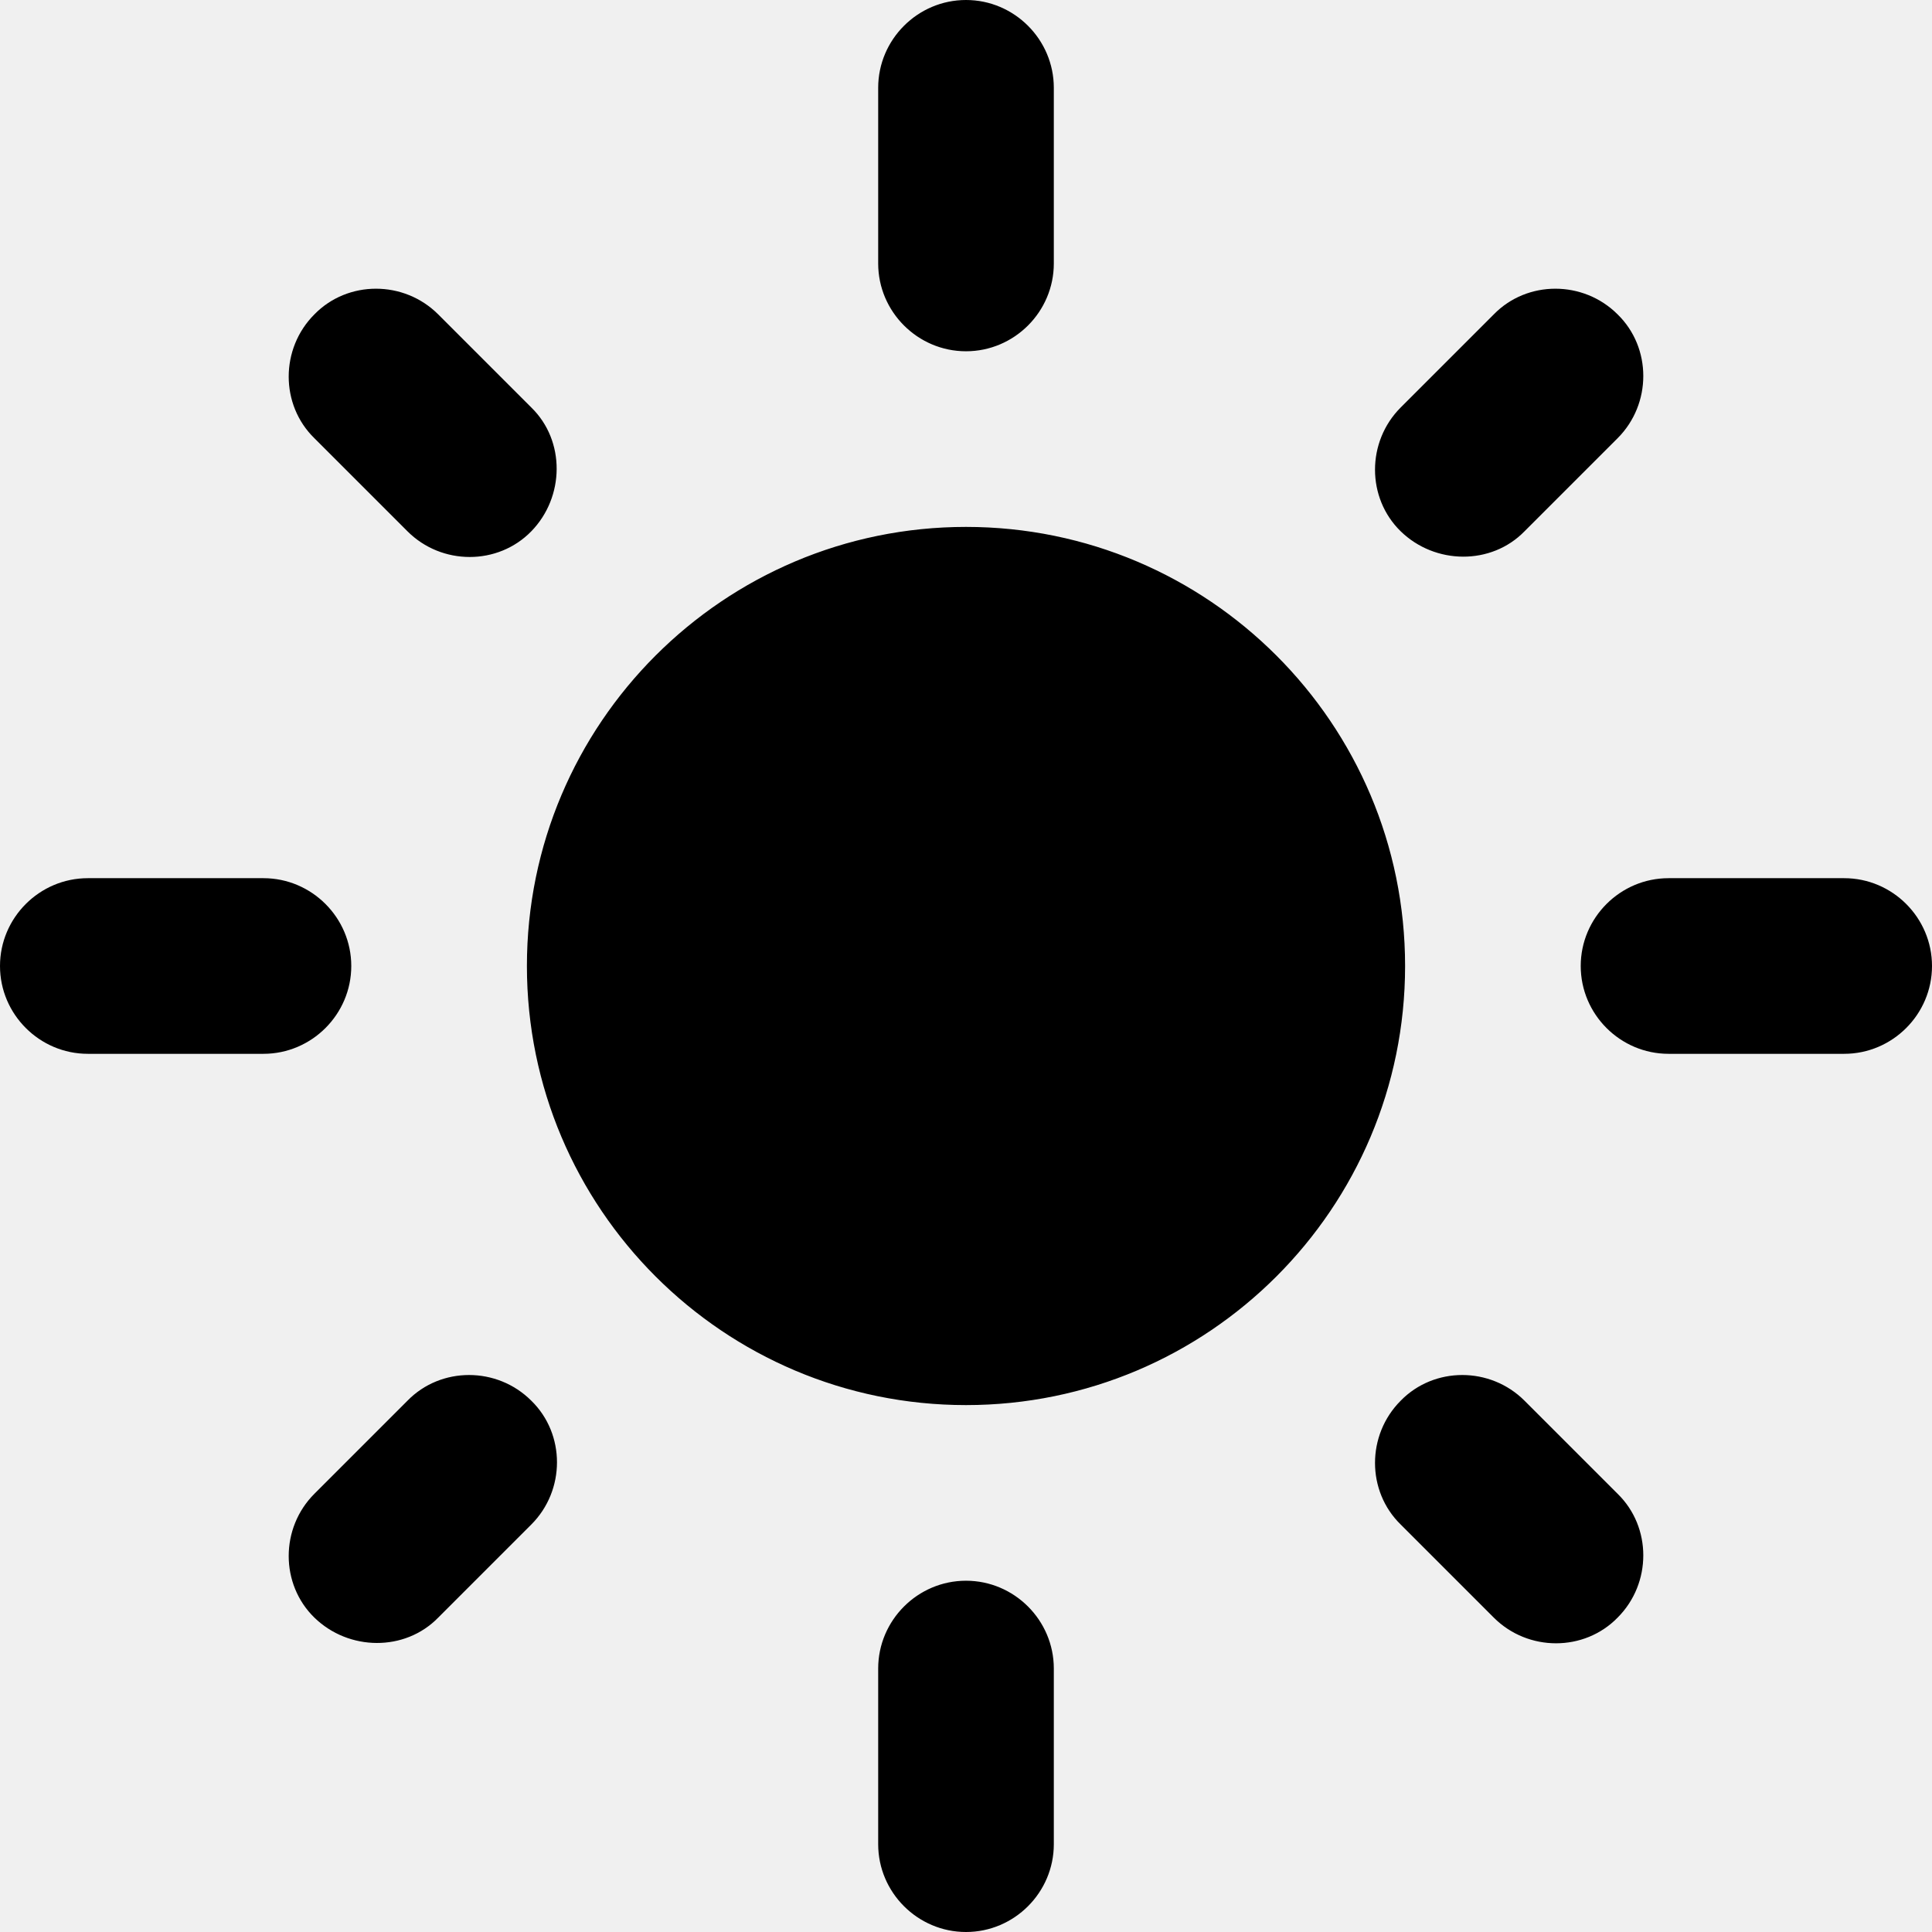
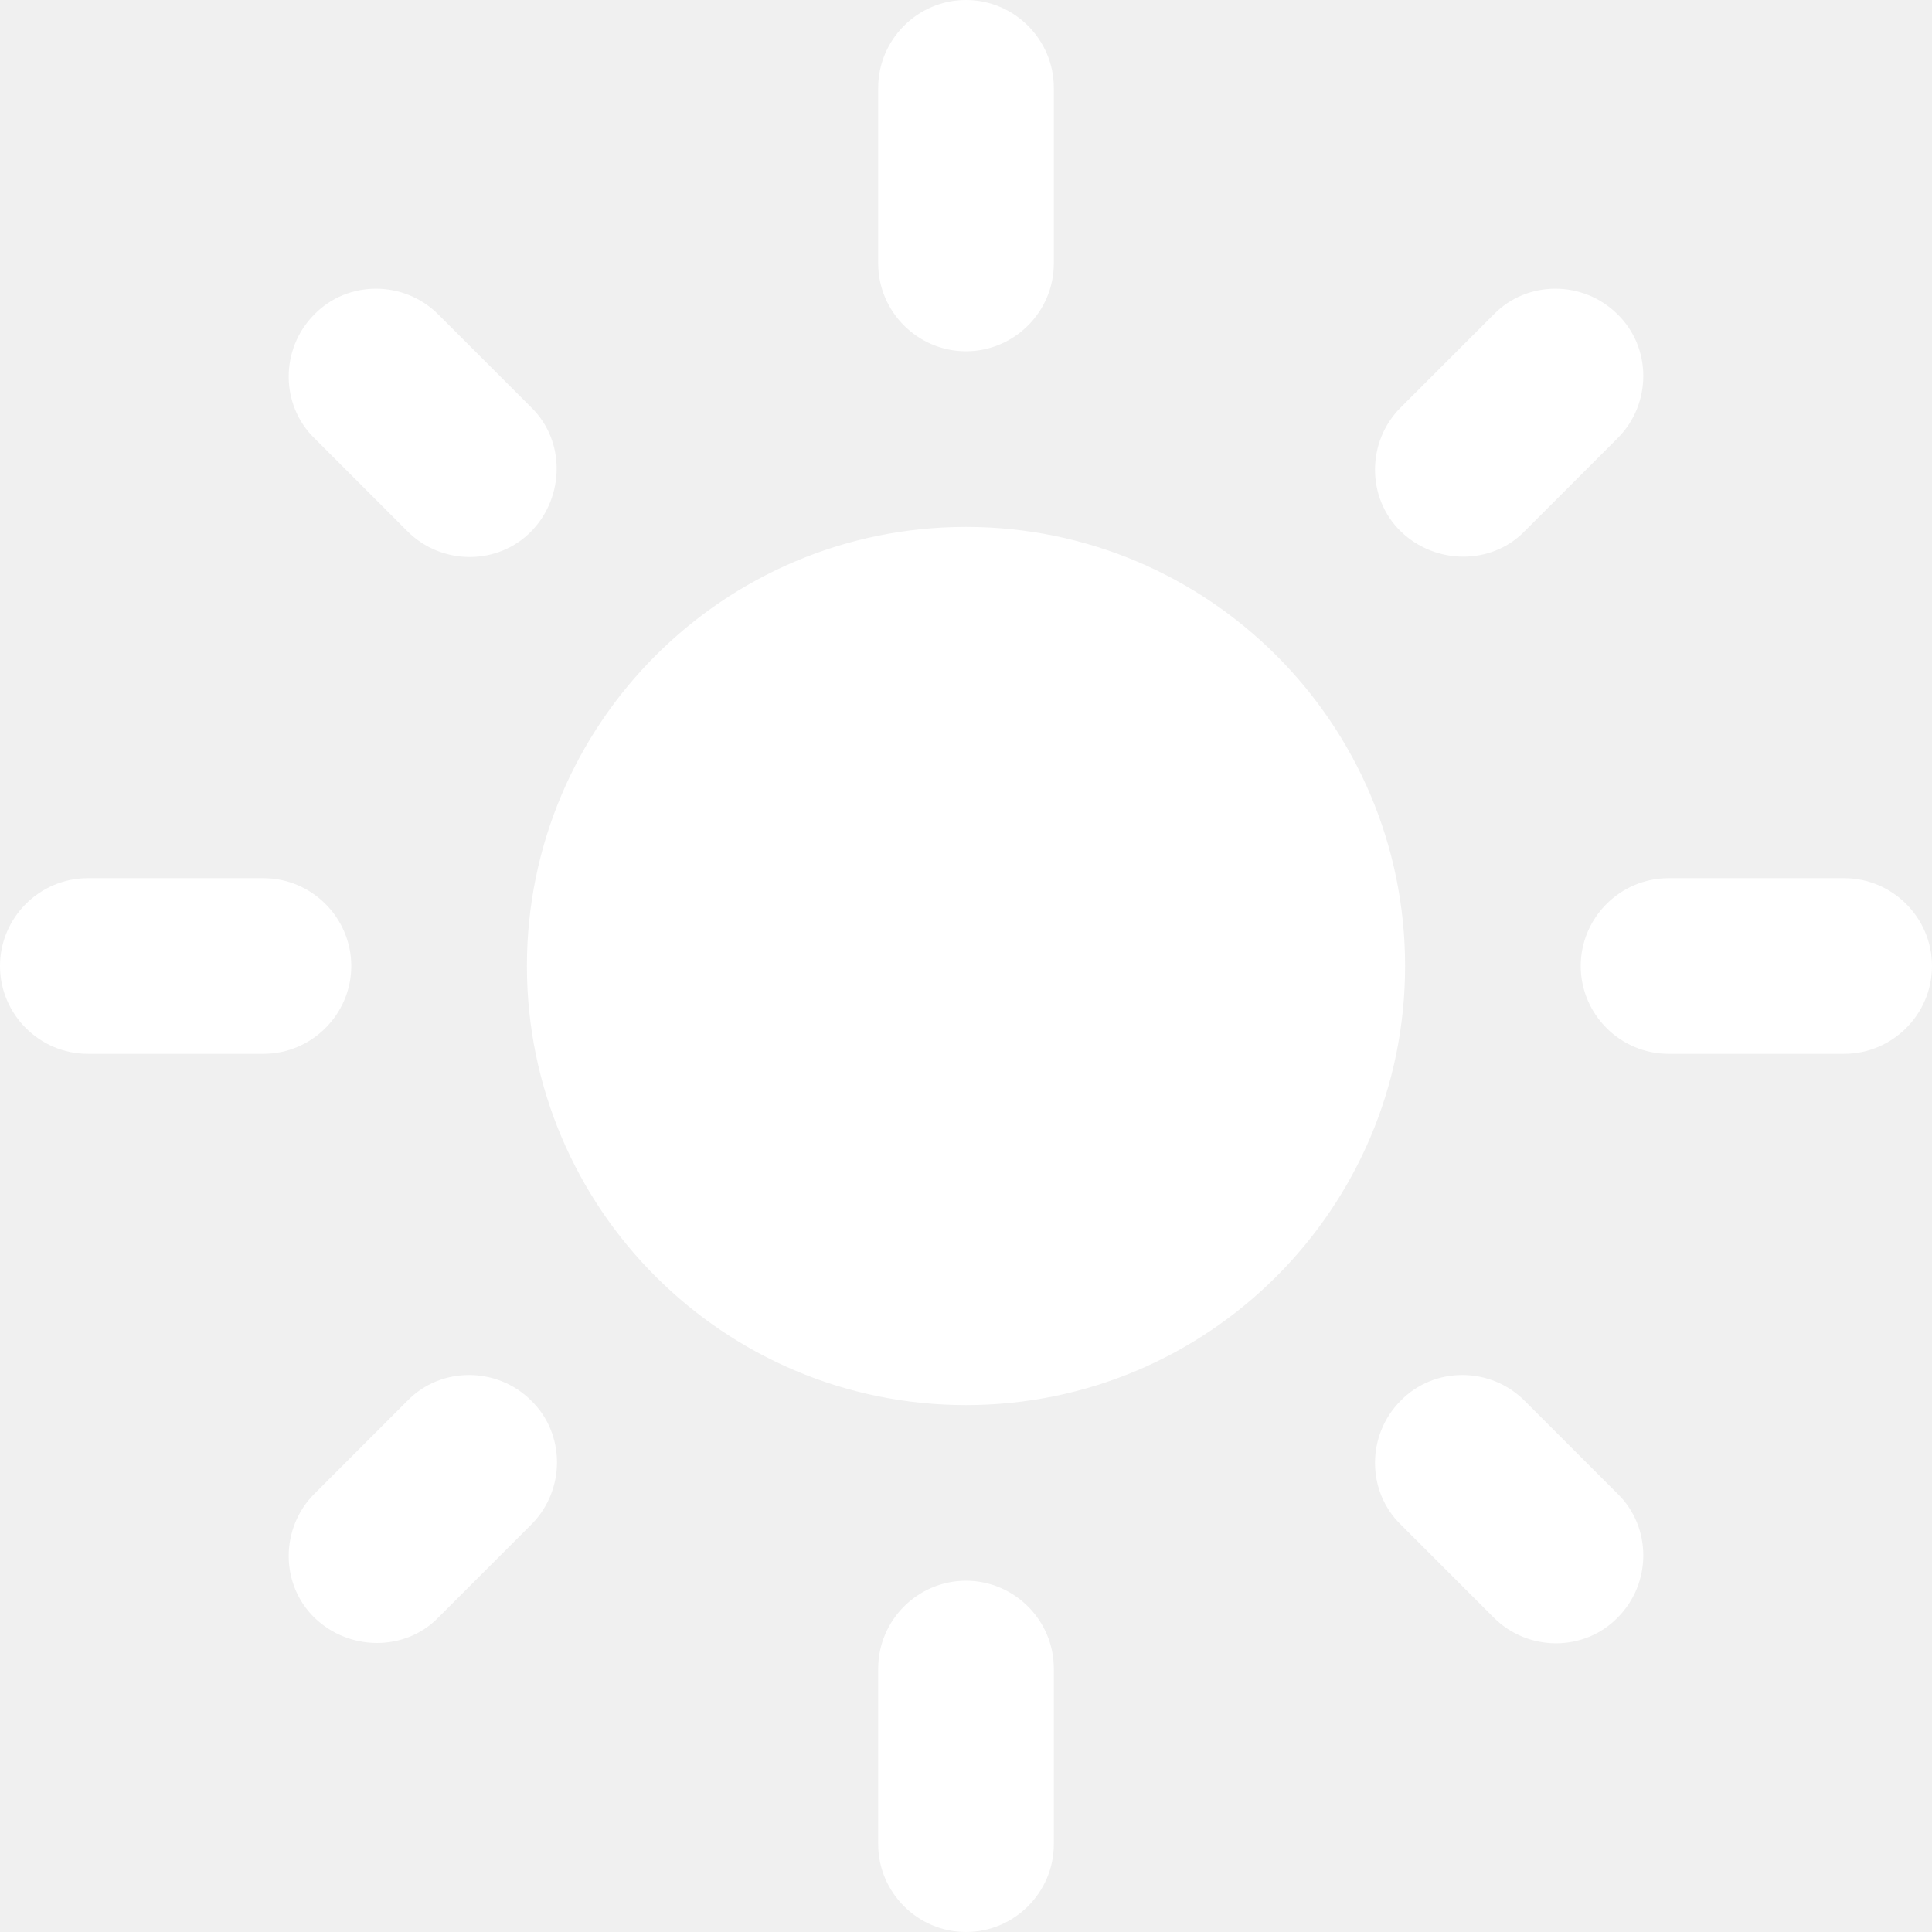
<svg xmlns="http://www.w3.org/2000/svg" width="22" height="22" viewBox="0 0 22 22" fill="none">
  <g id="Frame 241">
-     <path id="Vector" d="M11 6C8.24 6 6 8.24 6 11C6 13.76 8.24 16 11 16C13.76 16 16 13.76 16 11C16 8.24 13.76 6 11 6ZM1 12H3C3.55 12 4 11.55 4 11C4 10.45 3.55 10 3 10H1C0.45 10 0 10.45 0 11C0 11.55 0.45 12 1 12ZM19 12H21C21.55 12 22 11.55 22 11C22 10.45 21.55 10 21 10H19C18.45 10 18 10.45 18 11C18 11.55 18.45 12 19 12ZM10 1V3C10 3.55 10.45 4 11 4C11.55 4 12 3.55 12 3V1C12 0.45 11.55 0 11 0C10.45 0 10 0.45 10 1ZM10 19V21C10 21.55 10.45 22 11 22C11.55 22 12 21.55 12 21V19C12 18.45 11.55 18 11 18C10.45 18 10 18.45 10 19ZM4.99 3.58C4.6 3.19 3.96 3.19 3.58 3.58C3.19 3.97 3.19 4.61 3.58 4.99L4.64 6.05C5.03 6.44 5.67 6.44 6.05 6.05C6.43 5.66 6.44 5.02 6.05 4.64L4.99 3.58ZM17.36 15.95C16.97 15.56 16.33 15.56 15.95 15.95C15.56 16.34 15.56 16.98 15.95 17.36L17.01 18.42C17.4 18.81 18.04 18.81 18.42 18.42C18.81 18.03 18.81 17.39 18.42 17.01L17.36 15.95ZM18.42 4.99C18.81 4.6 18.81 3.96 18.42 3.58C18.03 3.19 17.39 3.19 17.01 3.58L15.95 4.64C15.56 5.03 15.56 5.67 15.95 6.05C16.34 6.43 16.98 6.44 17.36 6.05L18.42 4.99ZM6.05 17.36C6.44 16.97 6.44 16.33 6.05 15.95C5.66 15.56 5.02 15.56 4.64 15.95L3.58 17.01C3.19 17.4 3.19 18.04 3.58 18.42C3.97 18.8 4.61 18.81 4.99 18.42L6.05 17.36Z" fill="black" />
+     <path id="Vector" d="M11 6C8.24 6 6 8.24 6 11C6 13.76 8.24 16 11 16C13.76 16 16 13.76 16 11C16 8.24 13.76 6 11 6ZM1 12H3C3.55 12 4 11.55 4 11C4 10.45 3.55 10 3 10H1C0.45 10 0 10.45 0 11C0 11.55 0.45 12 1 12ZM19 12H21C21.55 12 22 11.55 22 11C22 10.45 21.55 10 21 10H19C18.45 10 18 10.45 18 11C18 11.55 18.45 12 19 12ZM10 1V3C10 3.55 10.45 4 11 4C11.55 4 12 3.55 12 3V1C12 0.45 11.55 0 11 0C10.45 0 10 0.45 10 1ZM10 19V21C10 21.55 10.45 22 11 22C11.55 22 12 21.55 12 21V19C12 18.45 11.55 18 11 18C10.45 18 10 18.45 10 19ZM4.99 3.58C4.6 3.19 3.96 3.19 3.58 3.58C3.19 3.97 3.19 4.61 3.58 4.99L4.64 6.05C5.03 6.44 5.67 6.44 6.05 6.05C6.43 5.66 6.44 5.02 6.05 4.64L4.99 3.58ZM17.36 15.95C16.97 15.56 16.33 15.56 15.95 15.95C15.56 16.34 15.56 16.98 15.95 17.36L17.01 18.42C17.4 18.81 18.04 18.81 18.42 18.42C18.81 18.03 18.81 17.39 18.42 17.01L17.36 15.95ZM18.42 4.99C18.81 4.6 18.81 3.96 18.42 3.58C18.03 3.19 17.39 3.19 17.01 3.58L15.95 4.64C15.56 5.03 15.56 5.67 15.95 6.05C16.34 6.43 16.98 6.44 17.36 6.05L18.42 4.99ZM6.05 17.36C6.44 16.97 6.44 16.33 6.05 15.95C5.66 15.56 5.02 15.56 4.64 15.95L3.58 17.01C3.19 17.4 3.19 18.04 3.58 18.42C3.97 18.8 4.61 18.81 4.99 18.42L6.05 17.36Z" fill="white" />
  </g>
</svg>
